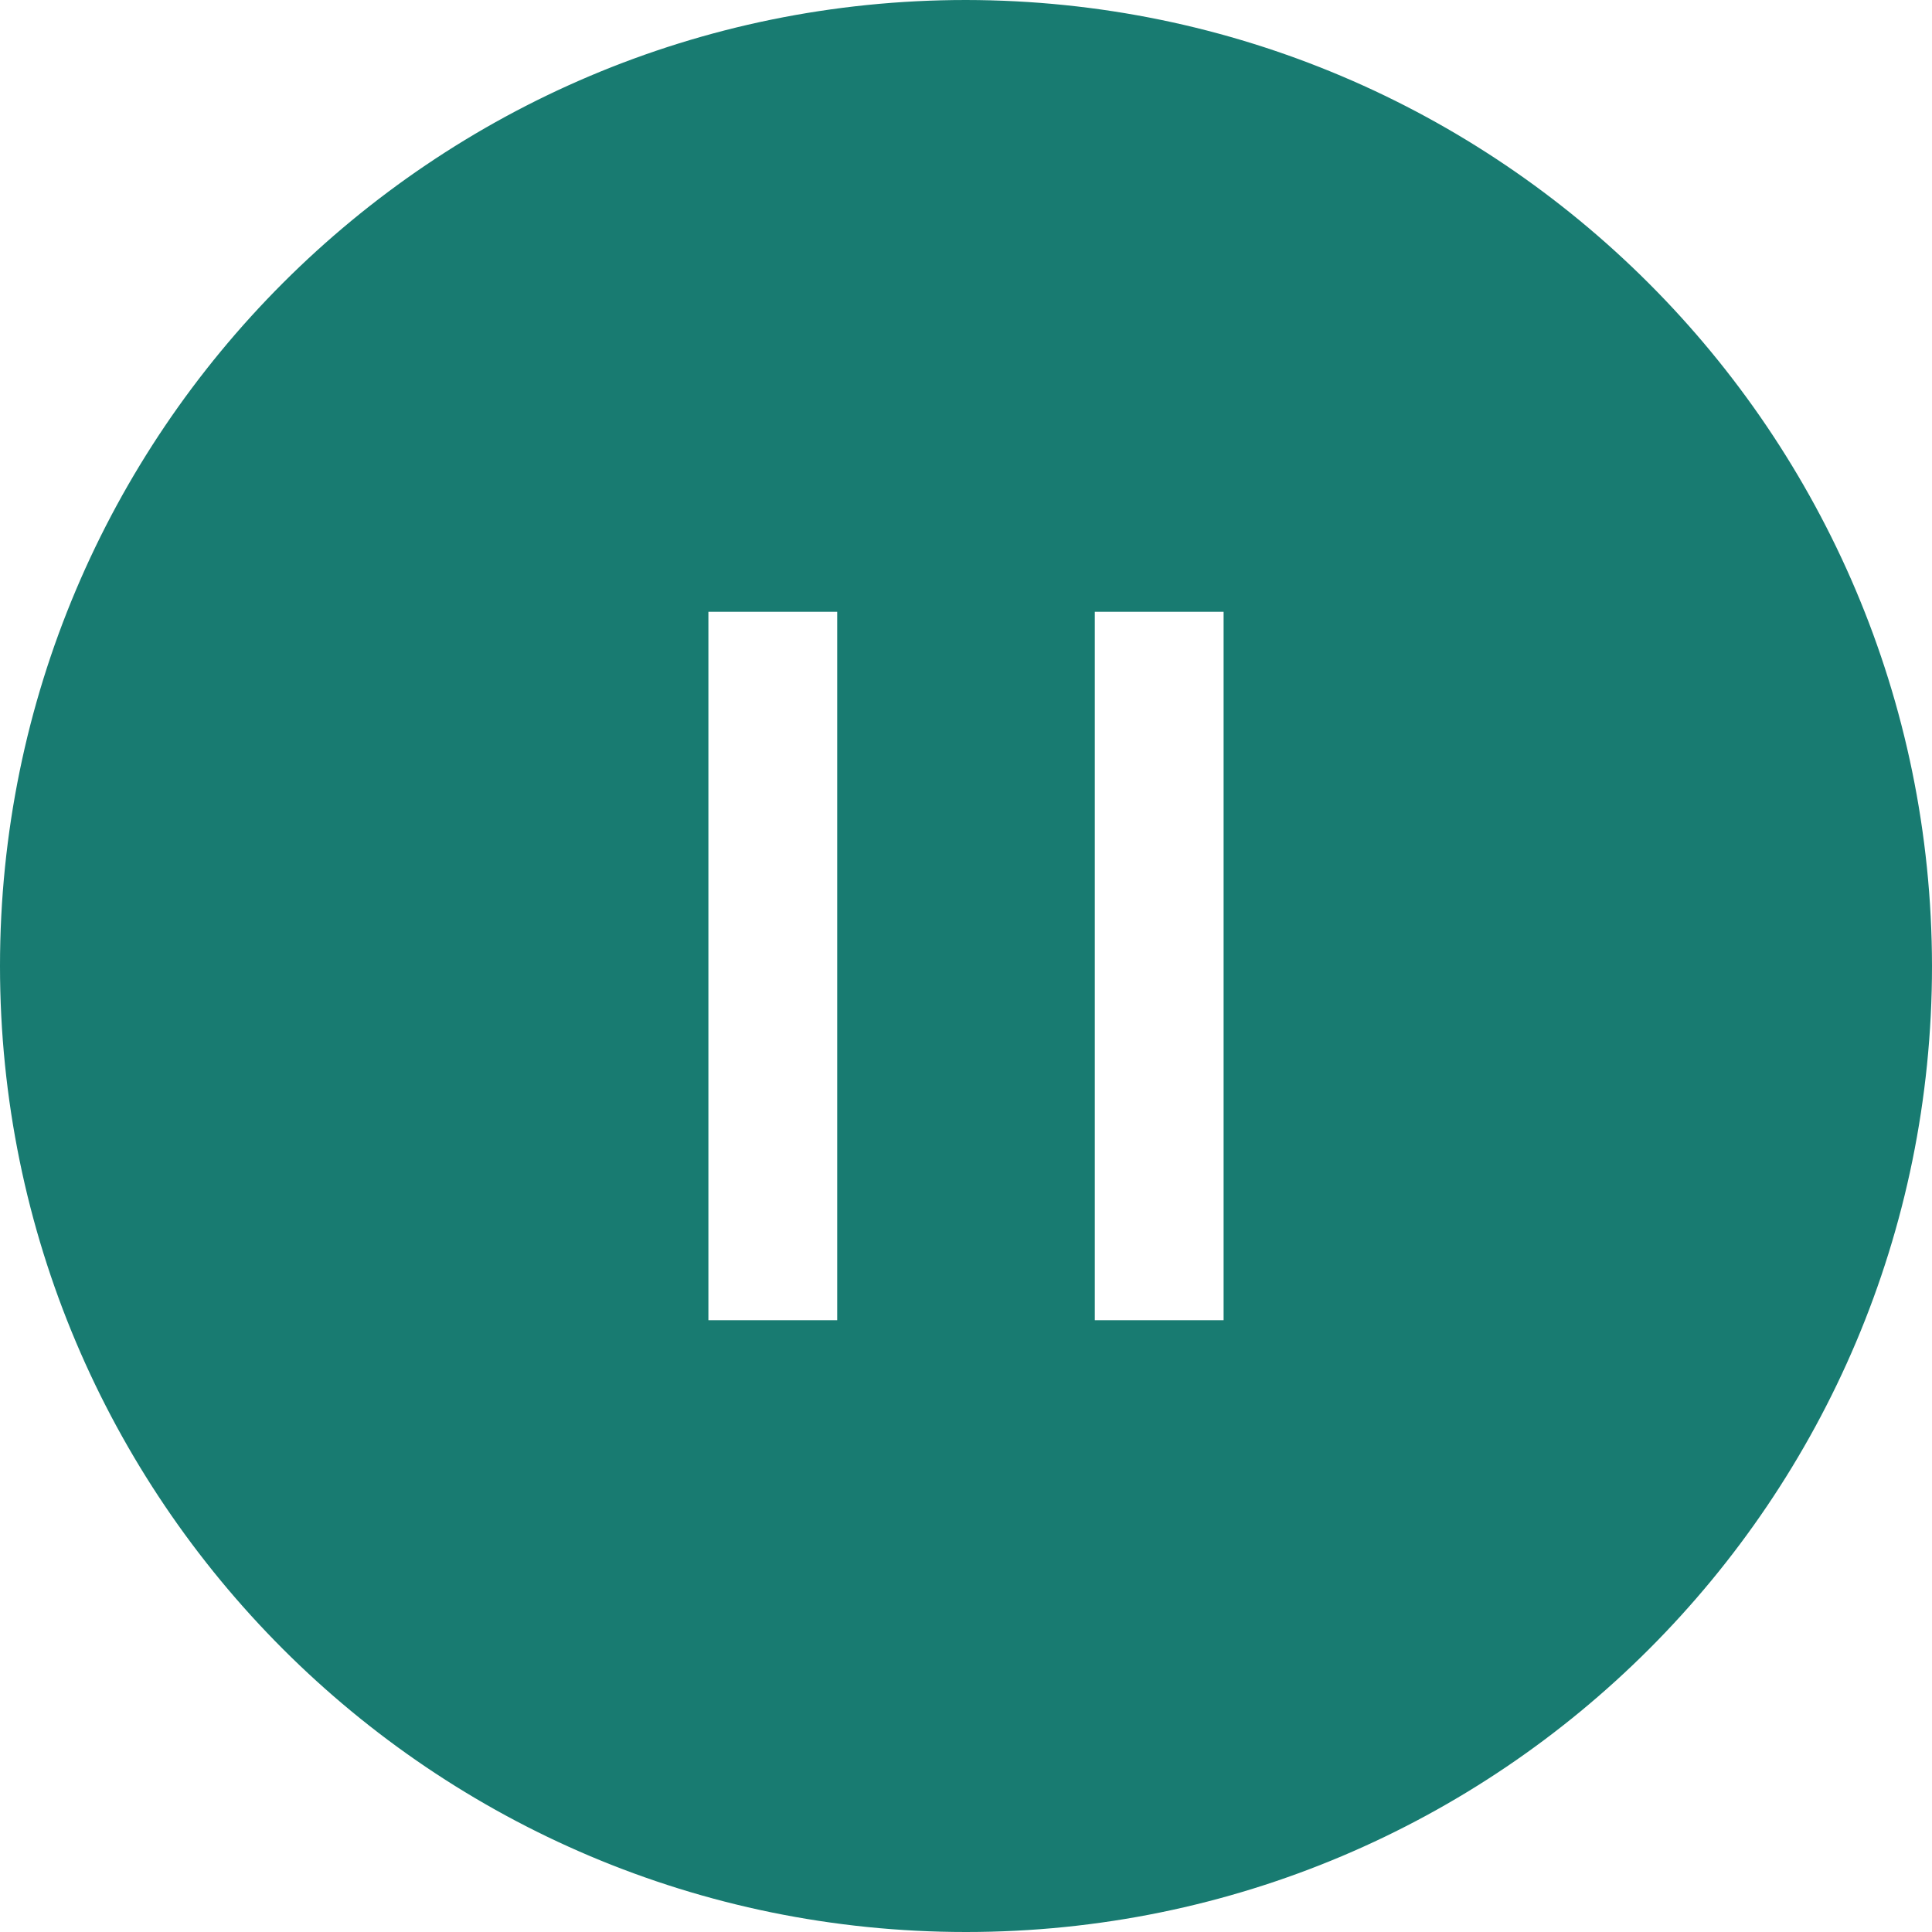
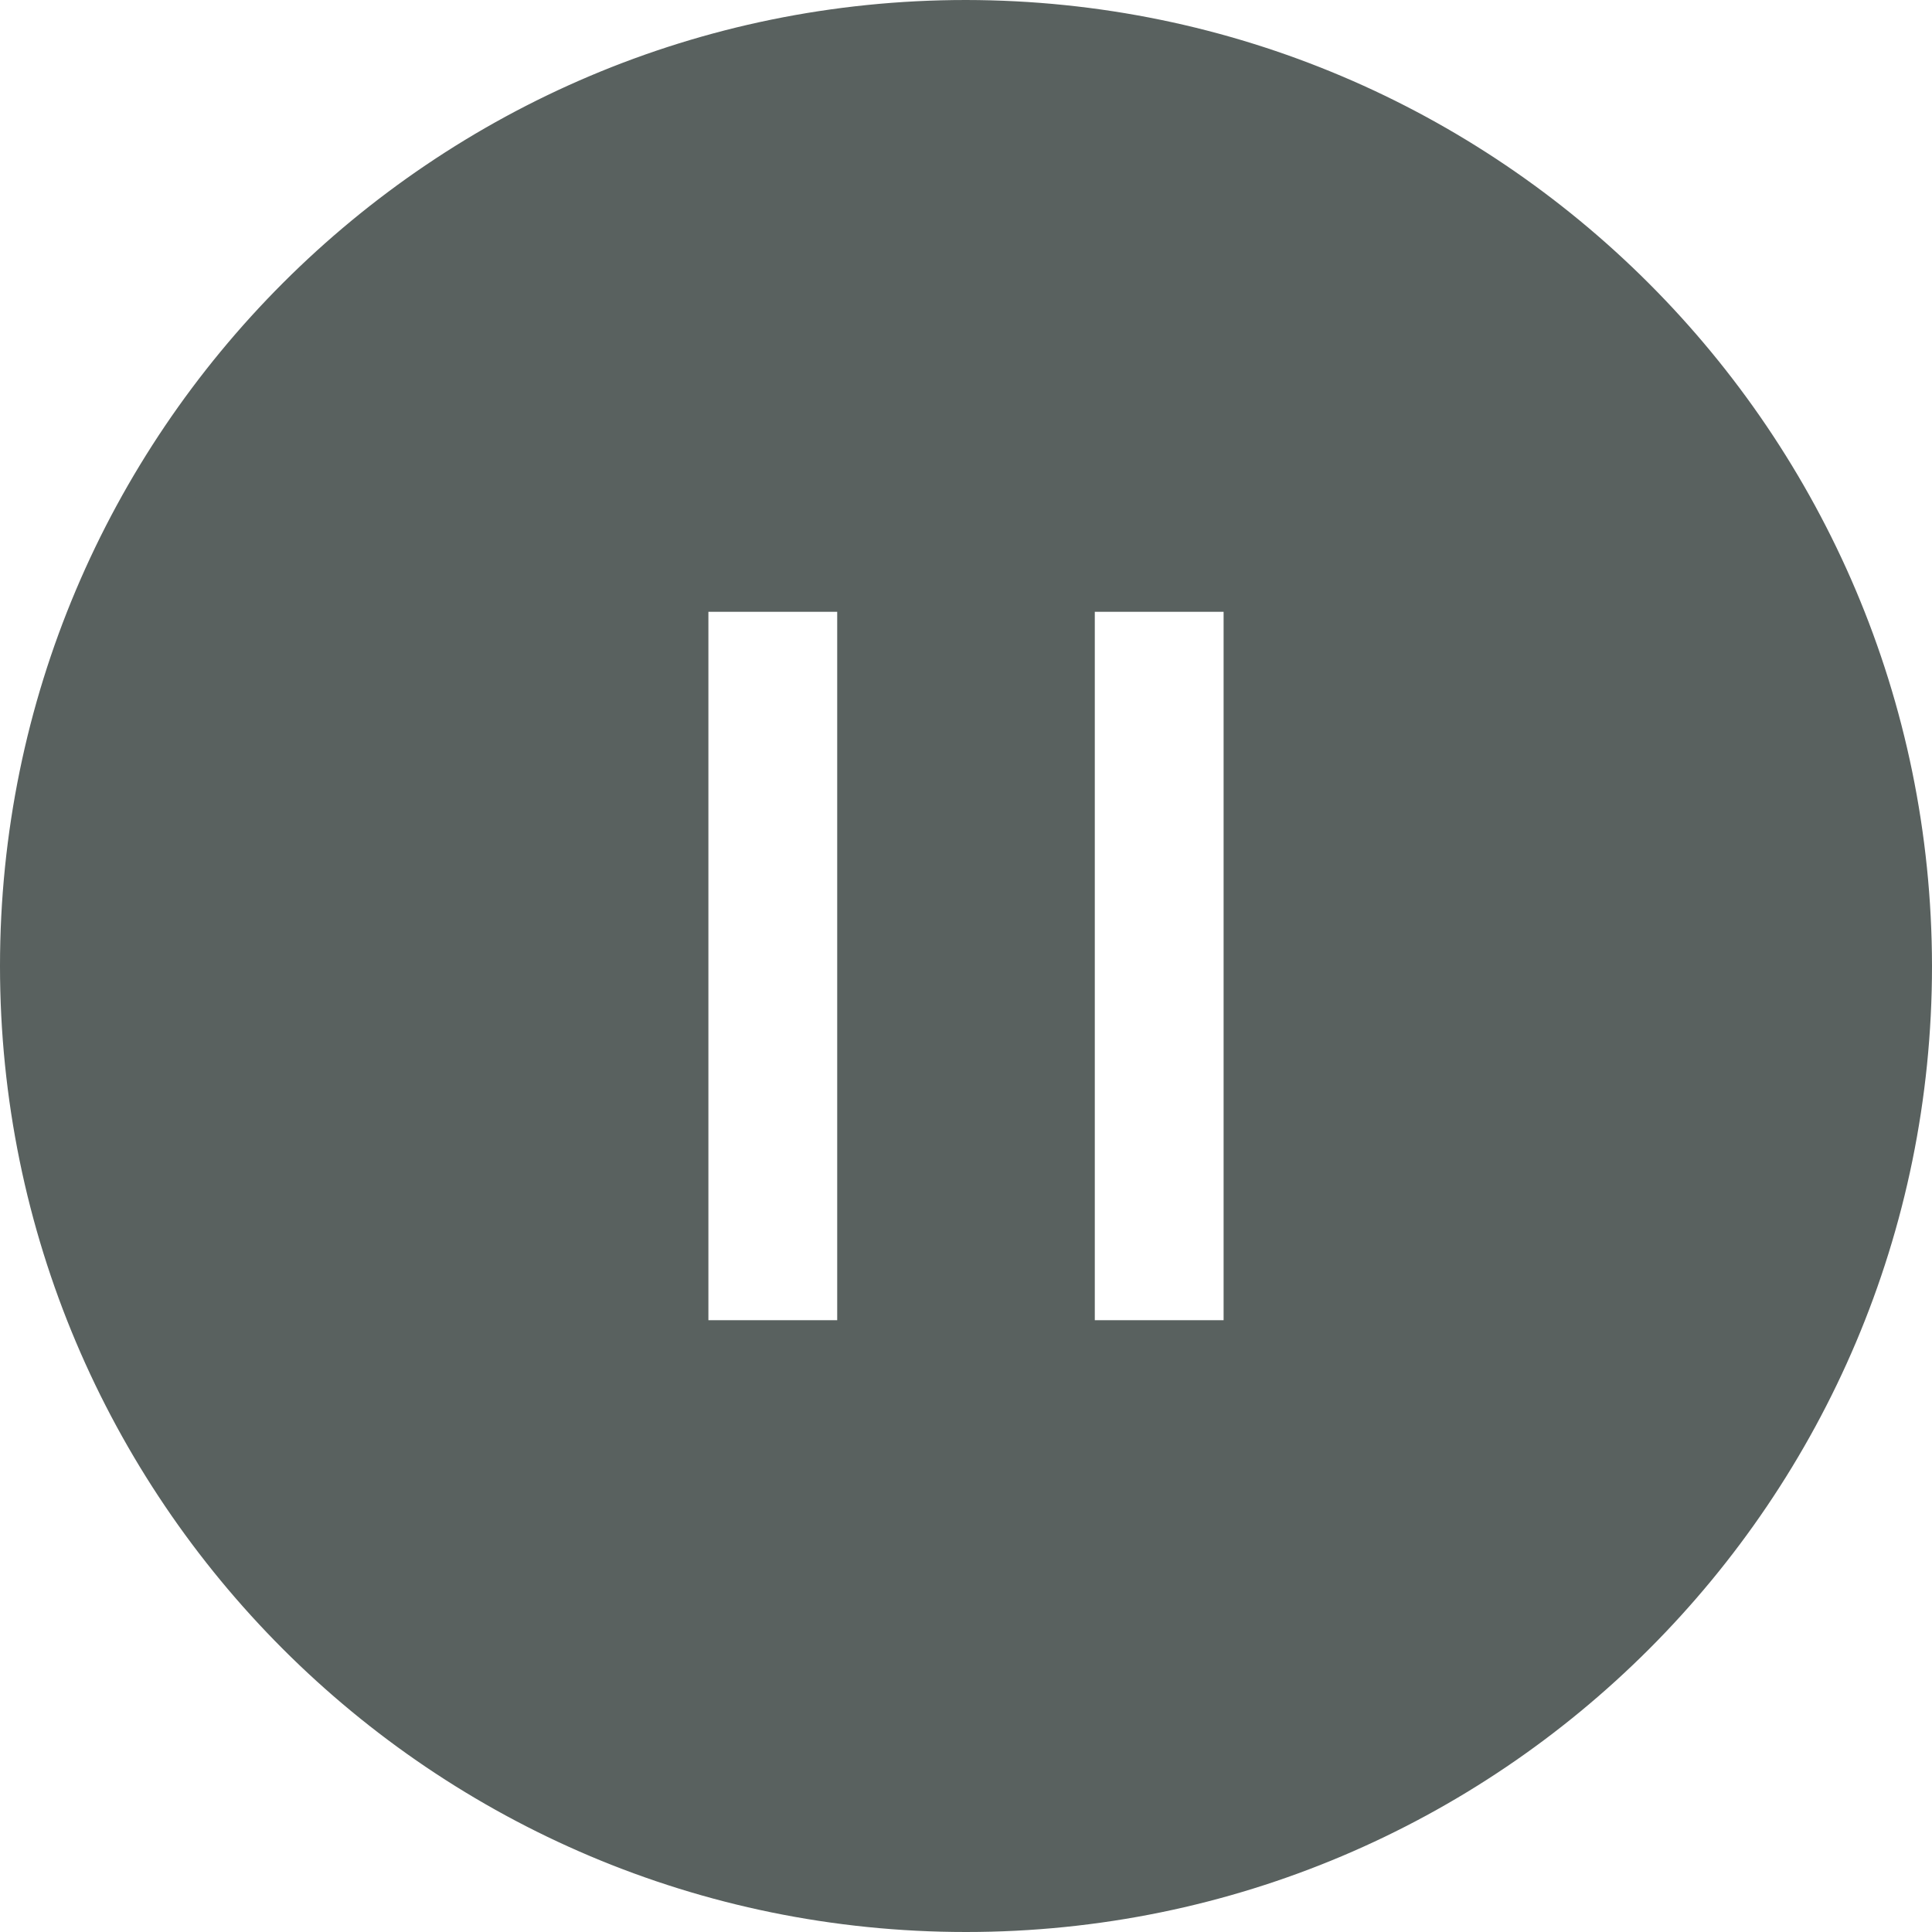
<svg xmlns="http://www.w3.org/2000/svg" width="60px" height="60px" viewBox="0 0 60 60" version="1.1">
  <g id="surface1">
-     <path style=" stroke:none;fill-rule:nonzero;fill:rgb(24 123 113);fill-opacity:1;" d="M 30 1 C 13.984 1 1 13.984 1 30 C 1 46.016 13.984 59 30 59 C 46.016 59 59 46.016 59 30 C 59 13.984 46.016 1 30 1 Z M 27 42 L 21 42 L 21 18 L 27 18 Z M 39 42 L 33 42 L 33 18 L 39 18 Z M 39 42 " />
-     <path style=" stroke:none;fill-rule:nonzero;fill:rgb(24 123 113);fill-opacity:1;" d="M 30 0 C 13.434 0 0 13.434 0 30 C 0 46.57 13.434 60 30 60 C 46.57 60 60 46.57 60 30 C 59.98 13.438 46.562 0.02 30 0 Z M 30 58 C 14.535 58 2 45.465 2 30 C 2 14.535 14.535 2 30 2 C 45.465 2 58 14.535 58 30 C 57.984 45.457 45.457 57.984 30 58 Z M 30 58 " />
-     <path style=" stroke:none;fill-rule:nonzero;fill:rgb(24 123 113);fill-opacity:1;" d="M 27 17 L 21 17 C 20.449 17 20 17.449 20 18 L 20 42 C 20 42.551 20.449 43 21 43 L 27 43 C 27.551 43 28 42.551 28 42 L 28 18 C 28 17.449 27.551 17 27 17 Z M 26 41 L 22 41 L 22 19 L 26 19 Z M 26 41 " />
-     <path style=" stroke:none;fill-rule:nonzero;fill:rgb(24 123 113);fill-opacity:1;" d="M 39 17 L 33 17 C 32.449 17 32 17.449 32 18 L 32 42 C 32 42.551 32.449 43 33 43 L 39 43 C 39.551 43 40 42.551 40 42 L 40 18 C 40 17.449 39.551 17 39 17 Z M 38 41 L 34 41 L 34 19 L 38 19 Z M 38 41 " />
+     <path style=" stroke:none;fill-rule:nonzero;fill:rgb(89 97 95);fill-opacity:1;" d="M 30 1 C 13.984 1 1 13.984 1 30 C 1 46.016 13.984 59 30 59 C 46.016 59 59 46.016 59 30 C 59 13.984 46.016 1 30 1 Z M 27 42 L 21 42 L 21 18 L 27 18 Z M 39 42 L 33 42 L 33 18 L 39 18 Z M 39 42 " />
+     <path style=" stroke:none;fill-rule:nonzero;fill:rgb(89 97 95);fill-opacity:1;" d="M 30 0 C 13.434 0 0 13.434 0 30 C 0 46.57 13.434 60 30 60 C 46.57 60 60 46.57 60 30 C 59.98 13.438 46.562 0.02 30 0 Z M 30 58 C 14.535 58 2 45.465 2 30 C 2 14.535 14.535 2 30 2 C 45.465 2 58 14.535 58 30 C 57.984 45.457 45.457 57.984 30 58 Z M 30 58 " />
+     <path style=" stroke:none;fill-rule:nonzero;fill:rgb(89 97 95);fill-opacity:1;" d="M 27 17 L 21 17 C 20.449 17 20 17.449 20 18 L 20 42 C 20 42.551 20.449 43 21 43 L 27 43 C 27.551 43 28 42.551 28 42 L 28 18 C 28 17.449 27.551 17 27 17 Z M 26 41 L 22 41 L 22 19 L 26 19 Z M 26 41 " />
+     <path style=" stroke:none;fill-rule:nonzero;fill:rgb(89 97 95);fill-opacity:1;" d="M 39 17 L 33 17 C 32.449 17 32 17.449 32 18 L 32 42 C 32 42.551 32.449 43 33 43 L 39 43 C 39.551 43 40 42.551 40 42 L 40 18 C 40 17.449 39.551 17 39 17 Z M 38 41 L 34 41 L 34 19 L 38 19 Z M 38 41 " />
  </g>
</svg>
